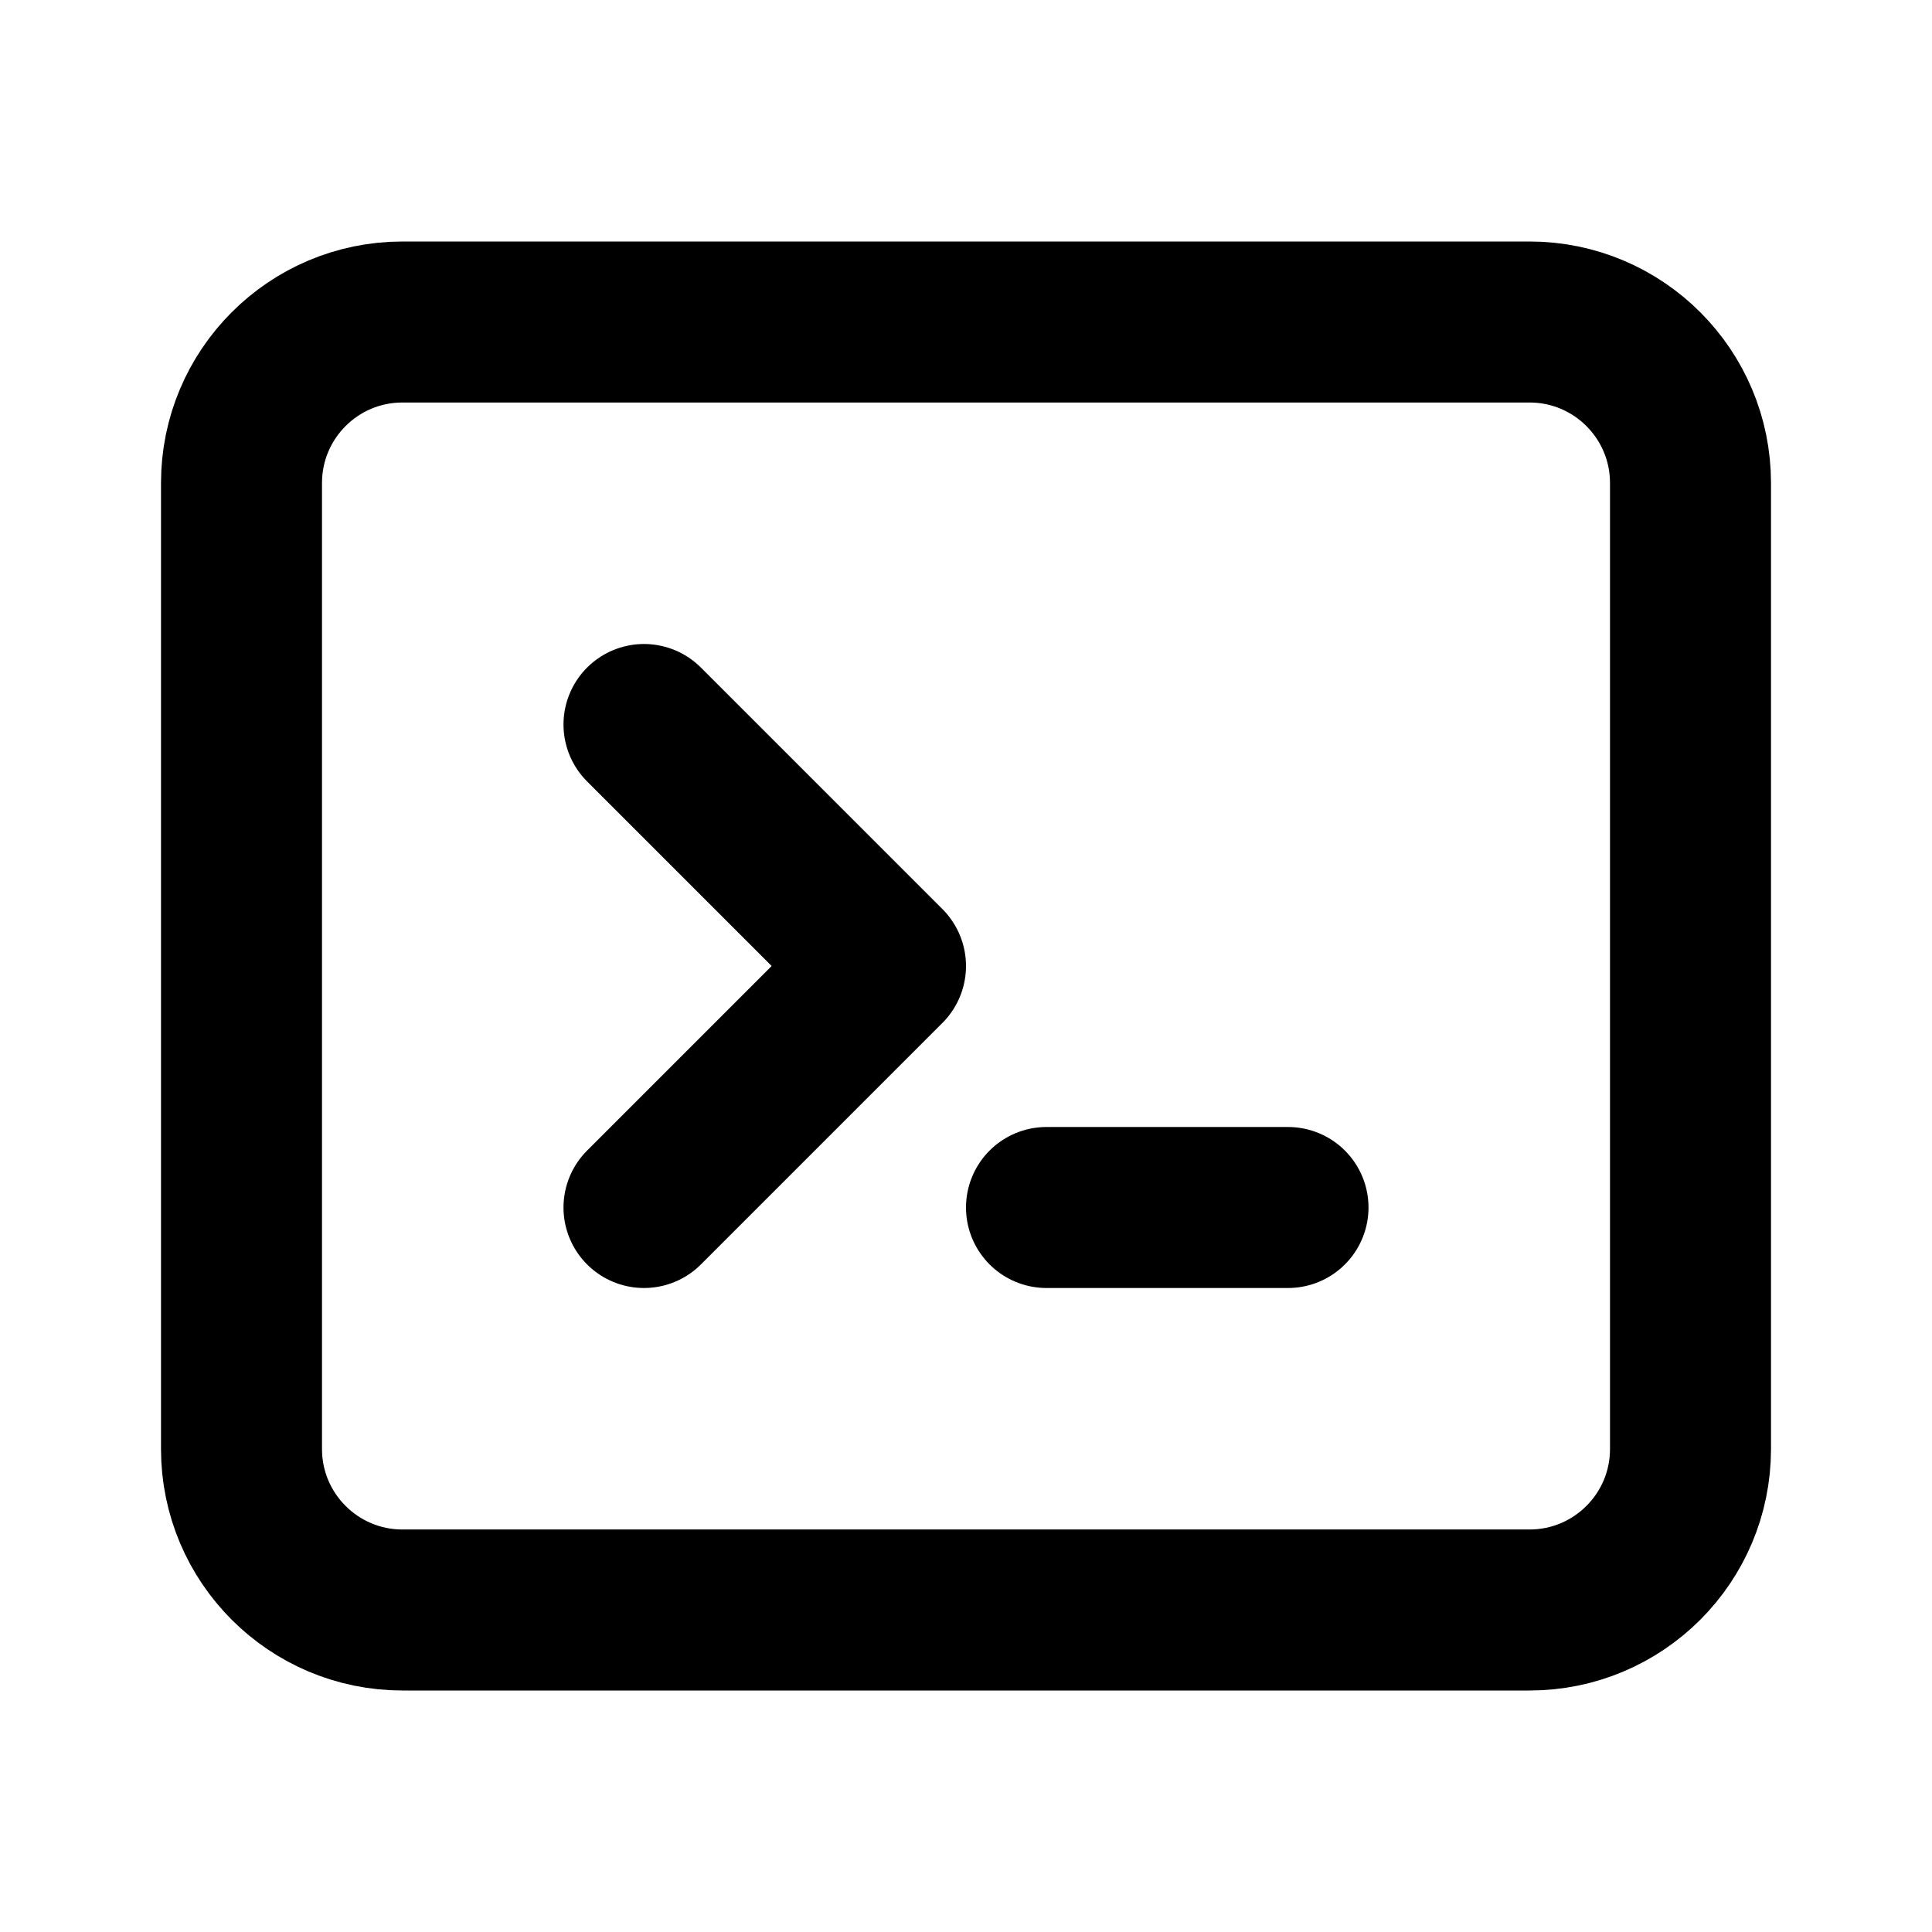
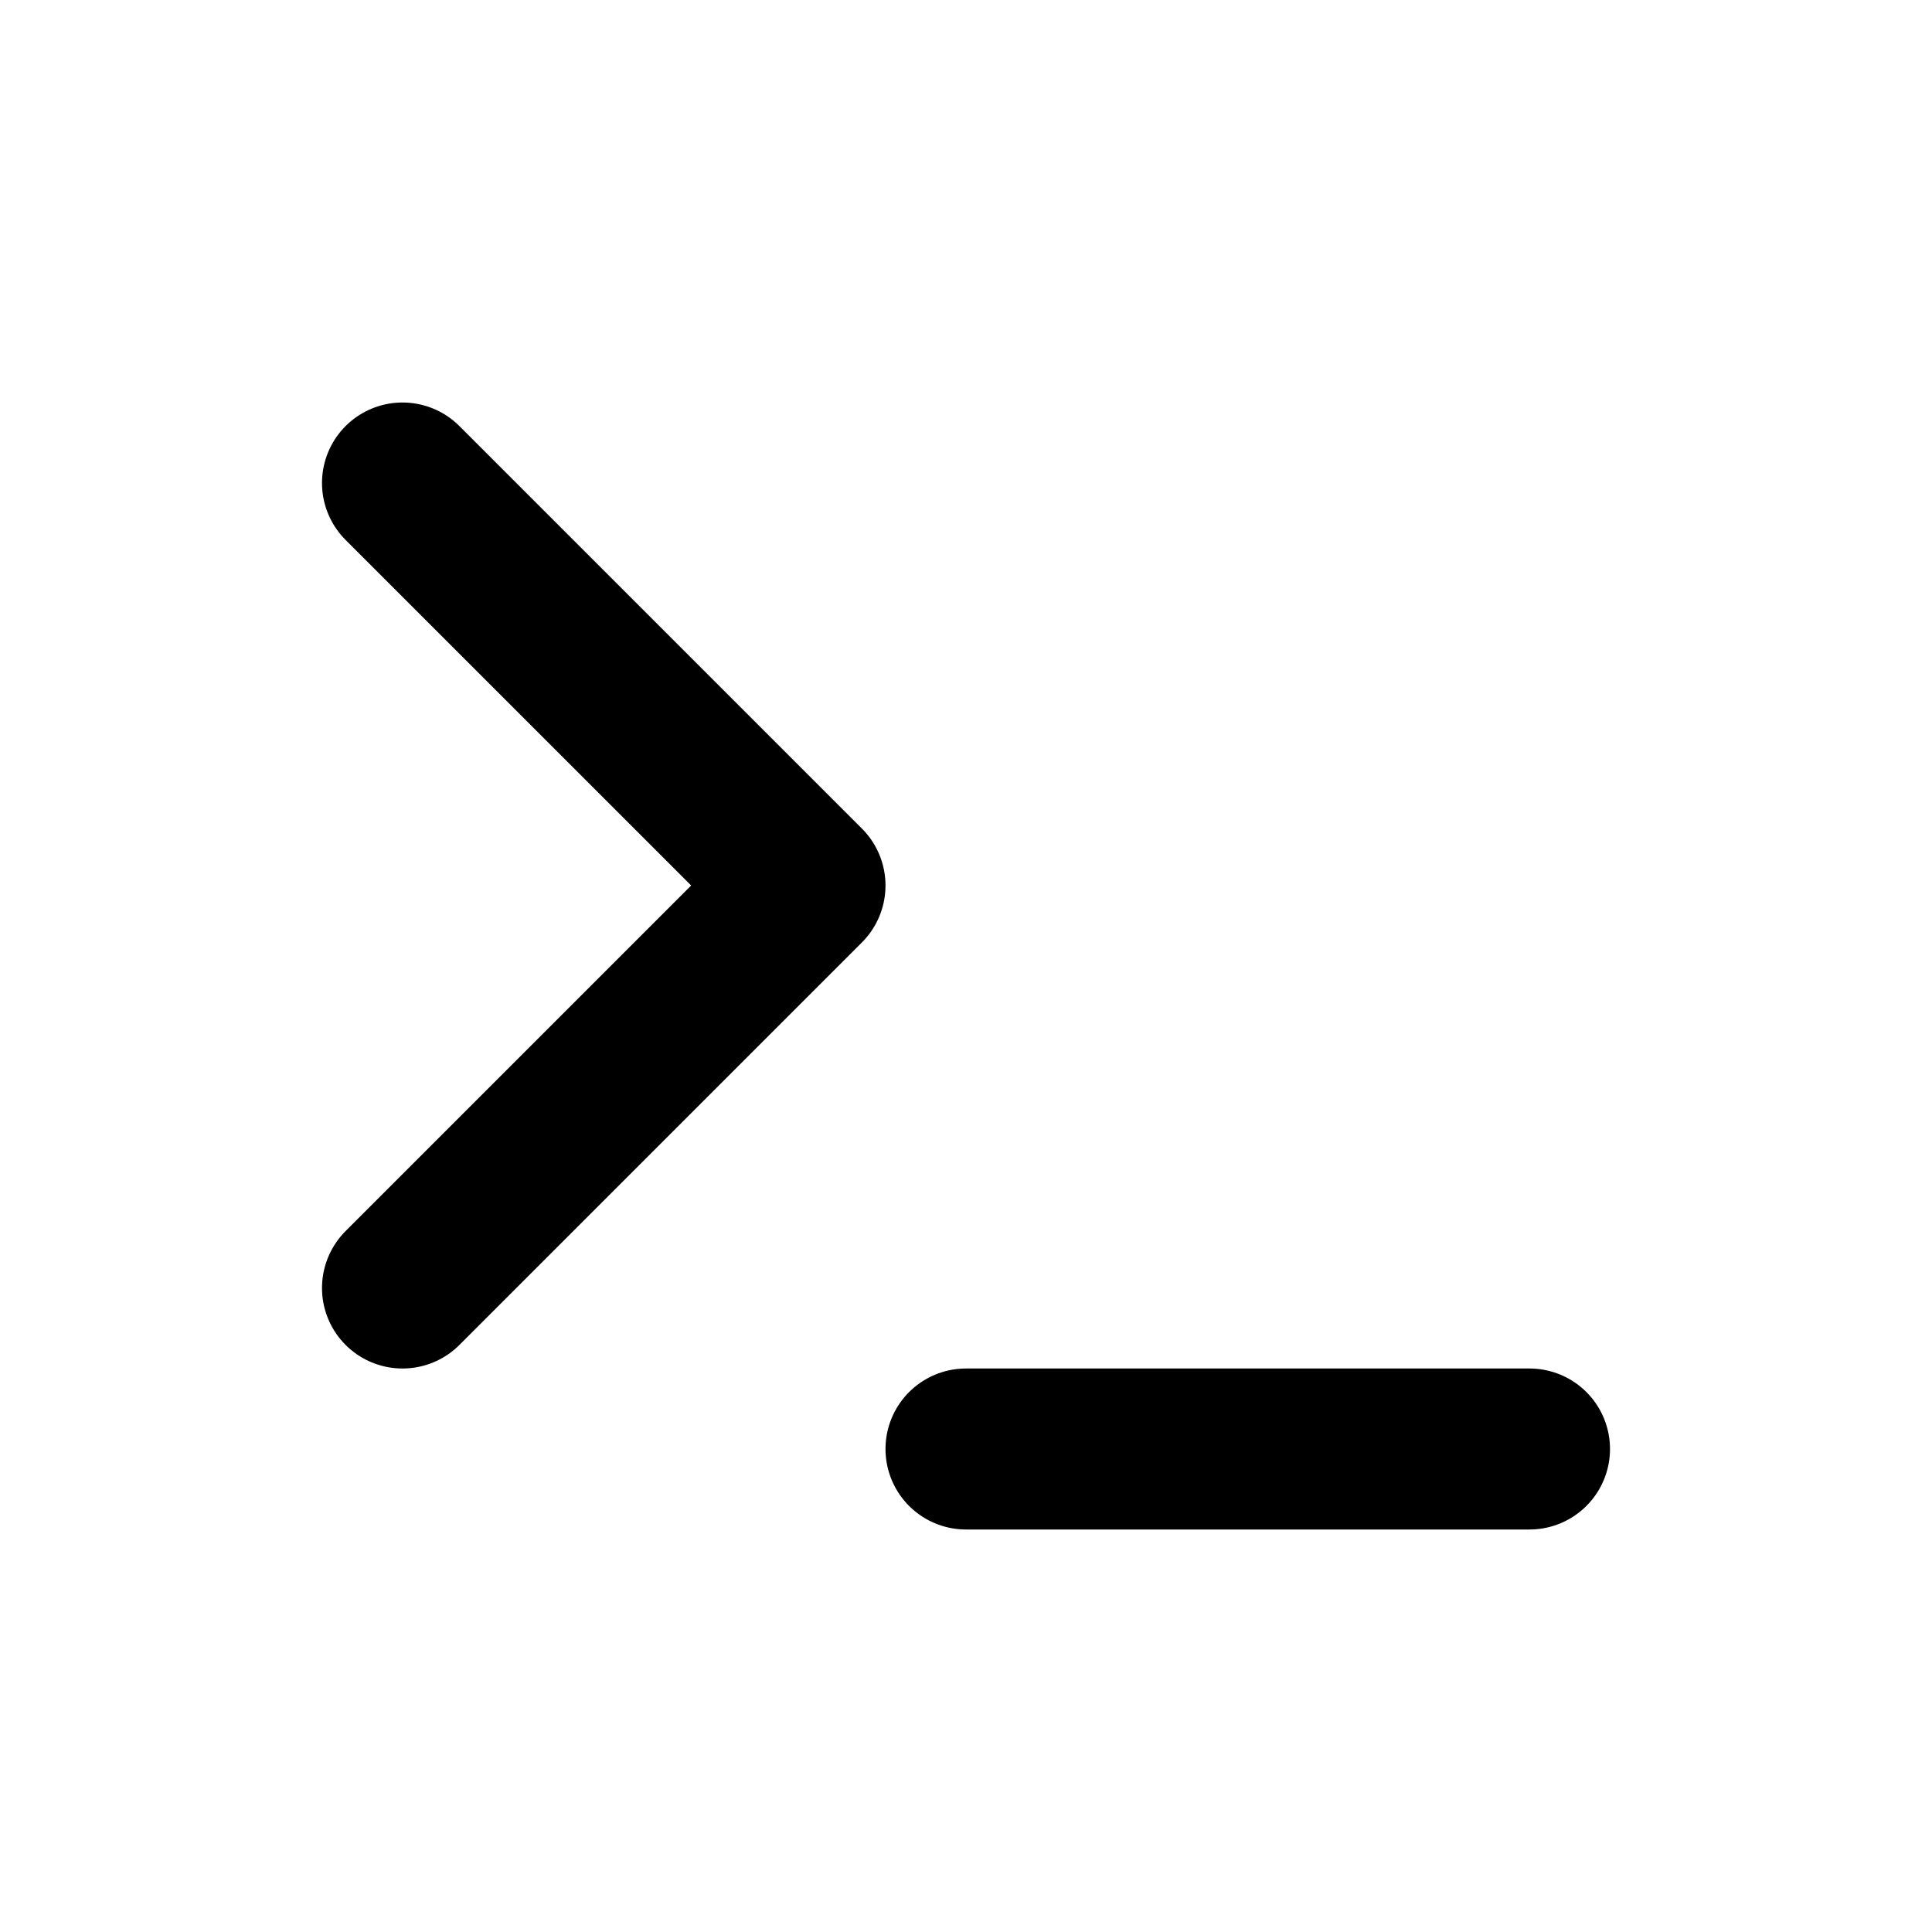
- <svg xmlns="http://www.w3.org/2000/svg" width="16" height="16" viewBox="0 0 24 24" fill="none" stroke="currentColor" stroke-width="2" stroke-linecap="round" stroke-linejoin="round">
-   <path d="M8 9l3 3l-3 3" />
-   <path d="M13 15l3 0" />
-   <path d="M3 6a2 2 0 0 1 2 -2h14a2 2 0 0 1 2 2v12a2 2 0 0 1 -2 2h-14a2 2 0 0 1 -2 -2l0 -12" />
+ <svg xmlns="http://www.w3.org/2000/svg" viewBox="0 1 24 24" fill="none" stroke="currentColor" stroke-width="2" stroke-linecap="round" stroke-linejoin="round">
+   <path d="M5 7l5 5l-5 5" />
+   <path d="M12 19l7 0" />
</svg>
